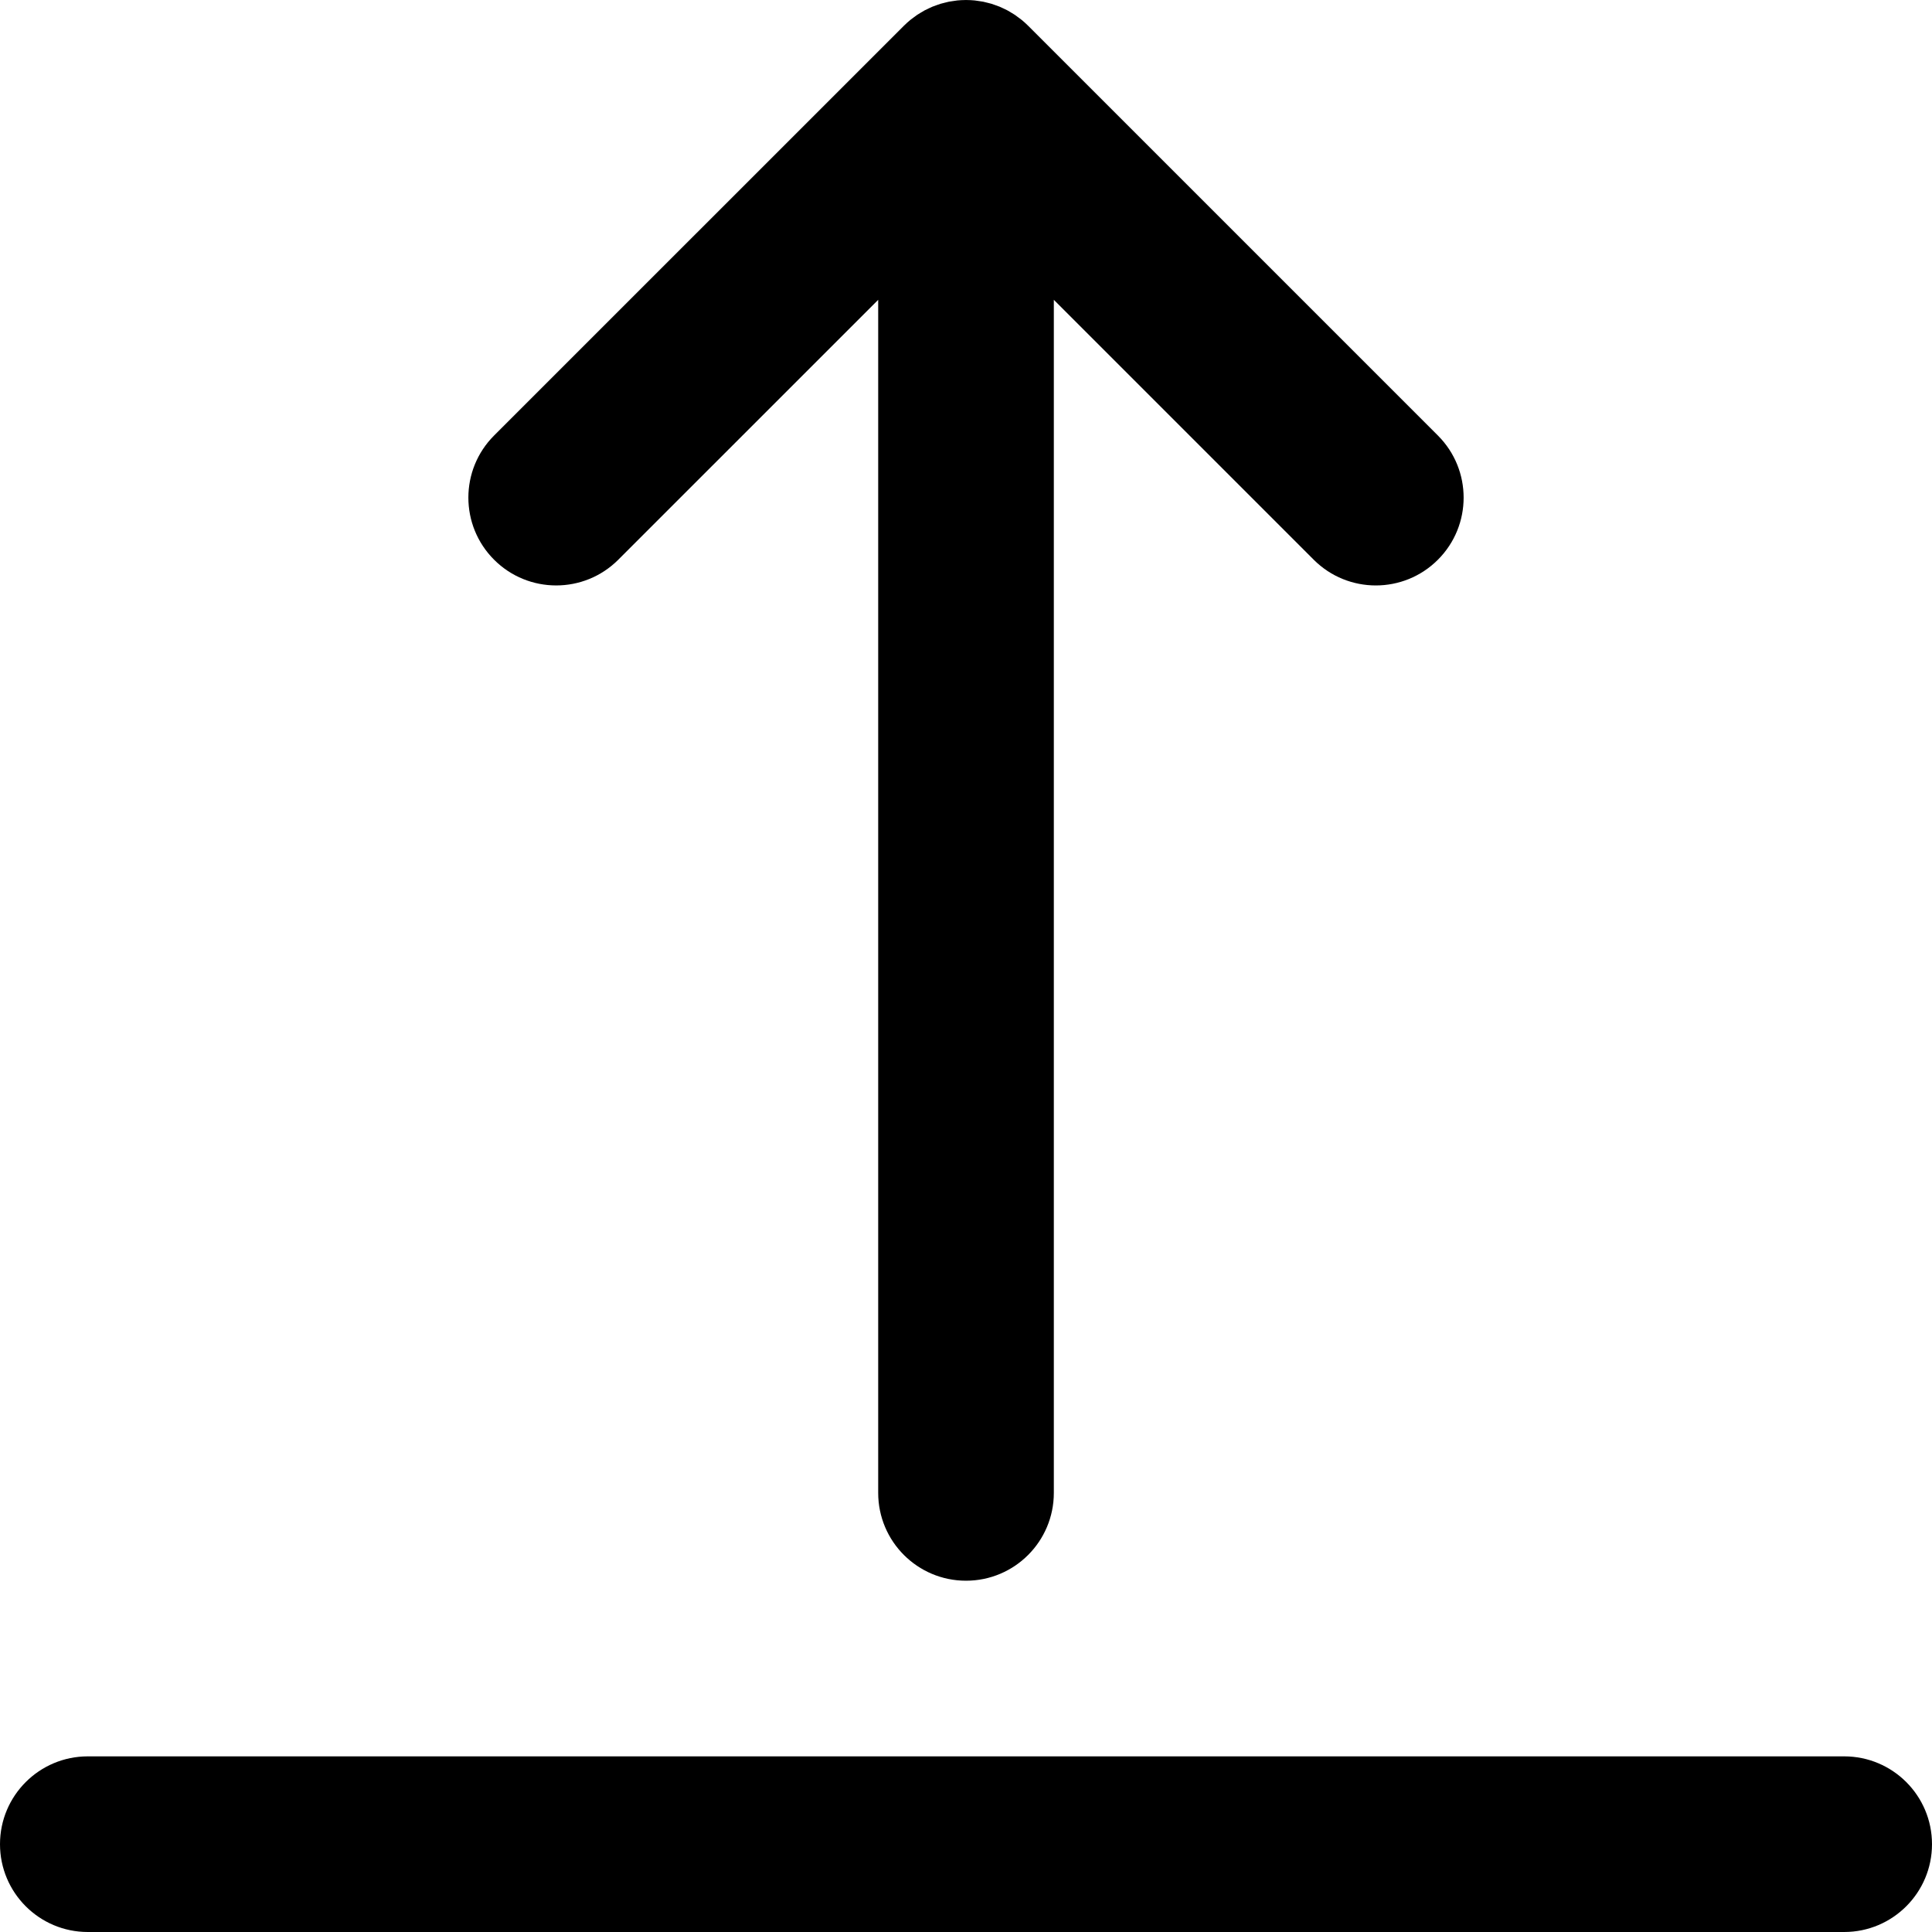
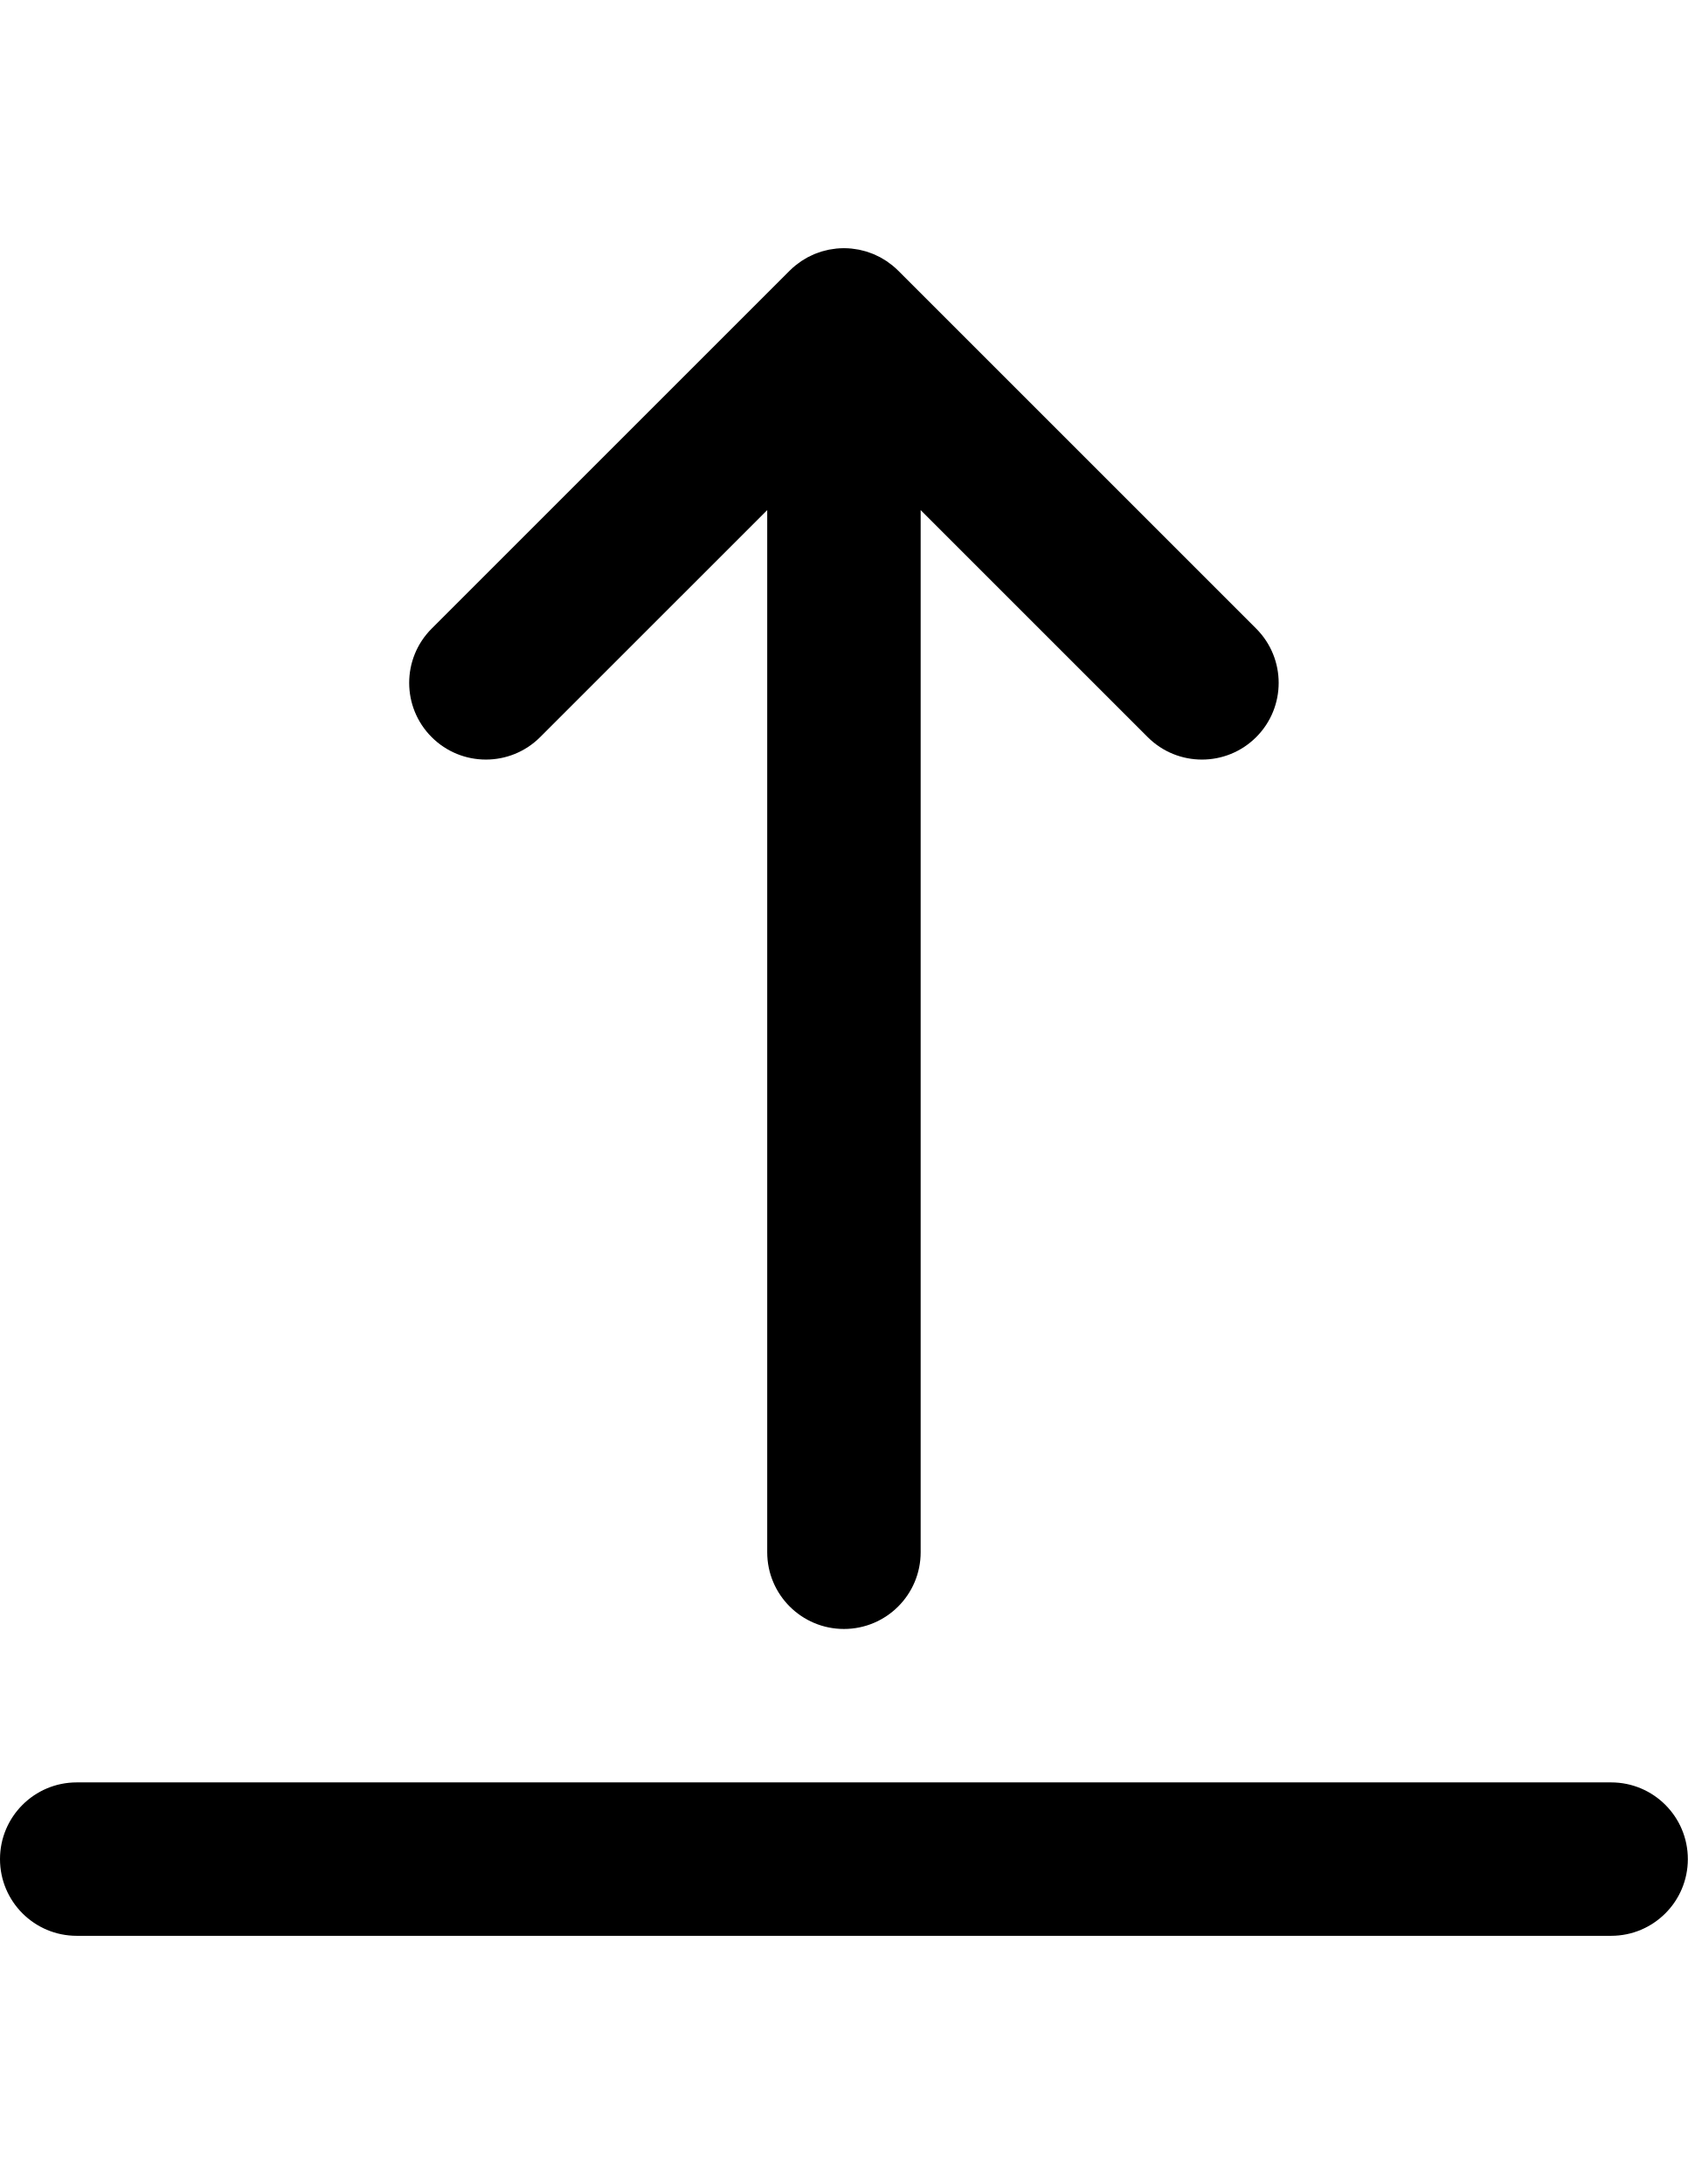
- <svg xmlns="http://www.w3.org/2000/svg" version="1.1" id="Layer_1" x="0px" y="0px" viewBox="0 0 330 330" style="enable-background:new 0 0 330 330;" xml:space="preserve">
+ <svg xmlns="http://www.w3.org/2000/svg" version="1.1" id="Layer_1" x="0px" y="0px" width="612px" height="792px" viewBox="0 0 612 792" enable-background="new 0 0 612 792" xml:space="preserve">
  <g id="XMLID_12_">
-     <path id="XMLID_13_" d="M105.606,95.605l44.396-44.393v203.786c0,8.284,6.716,15,15,15c8.284,0,15-6.716,15-15V51.213   l44.392,44.392c2.929,2.929,6.768,4.394,10.606,4.394s7.678-1.464,10.606-4.394c5.858-5.858,5.858-15.355,0-21.213L175.611,4.396   c-0.351-0.351-0.72-0.682-1.104-0.997c-0.17-0.14-0.35-0.261-0.523-0.392c-0.217-0.162-0.429-0.33-0.654-0.48   c-0.212-0.142-0.433-0.265-0.65-0.396c-0.202-0.121-0.399-0.248-0.607-0.359c-0.223-0.119-0.451-0.219-0.678-0.326   c-0.217-0.102-0.431-0.211-0.653-0.303c-0.219-0.091-0.442-0.164-0.665-0.243c-0.239-0.086-0.476-0.178-0.721-0.252   c-0.221-0.067-0.444-0.115-0.667-0.172c-0.252-0.064-0.501-0.134-0.757-0.185c-0.255-0.051-0.513-0.08-0.768-0.117   c-0.228-0.033-0.452-0.076-0.683-0.099c-0.467-0.046-0.935-0.068-1.402-0.071c-0.025,0-0.051-0.004-0.076-0.004   c-0.033,0-0.066,0.005-0.1,0.005c-0.46,0.003-0.92,0.024-1.377,0.07c-0.234,0.023-0.463,0.066-0.693,0.1   c-0.253,0.037-0.507,0.066-0.758,0.115c-0.259,0.051-0.51,0.122-0.764,0.187c-0.221,0.056-0.442,0.104-0.66,0.17   c-0.247,0.075-0.486,0.167-0.728,0.254c-0.22,0.079-0.441,0.151-0.659,0.241c-0.225,0.093-0.439,0.202-0.658,0.306   c-0.225,0.106-0.452,0.206-0.673,0.324c-0.208,0.112-0.406,0.239-0.609,0.36c-0.218,0.13-0.438,0.253-0.649,0.395   c-0.223,0.148-0.431,0.313-0.645,0.474c-0.178,0.133-0.361,0.257-0.535,0.4c-0.365,0.299-0.715,0.617-1.05,0.949   c-0.016,0.016-0.033,0.029-0.049,0.044L84.394,74.391c-5.857,5.858-5.858,15.355,0,21.213   C90.251,101.463,99.749,101.461,105.606,95.605z" />
-     <path id="XMLID_14_" d="M315,300H15c-8.284,0-15,6.716-15,15s6.716,15,15,15h300c8.284,0,15-6.716,15-15S323.284,300,315,300z" />
+     <path id="XMLID_13_" d="M195.854,267.305l82.333-82.328l0.001,377.93c-0.001,15.362,12.454,27.817,27.819,27.817   c15.363,0,27.818-12.455,27.818-27.817l-0.001-377.929l82.327,82.327c5.433,5.433,12.552,8.149,19.67,8.148   c7.116,0,14.239-2.715,19.669-8.148c10.863-10.863,10.864-28.478,0-39.34L325.682,98.152c-0.651-0.65-1.335-1.265-2.049-1.848   c-0.315-0.26-0.647-0.485-0.97-0.728c-0.402-0.301-0.796-0.612-1.213-0.891c-0.395-0.264-0.803-0.492-1.204-0.735   c-0.376-0.225-0.74-0.46-1.126-0.666c-0.415-0.221-0.837-0.405-1.259-0.604c-0.402-0.188-0.799-0.393-1.211-0.563   c-0.405-0.169-0.819-0.305-1.232-0.45c-0.442-0.159-0.883-0.33-1.338-0.468c-0.409-0.125-0.823-0.214-1.236-0.318   c-0.468-0.119-0.929-0.25-1.403-0.343c-0.474-0.096-0.951-0.149-1.424-0.218c-0.424-0.062-0.839-0.142-1.268-0.184   c-0.866-0.085-1.734-0.126-2.601-0.133c-0.045,0-0.095-0.006-0.141-0.007c-0.062,0-0.124,0.009-0.186,0.009   c-0.854,0.006-1.707,0.045-2.554,0.131c-0.434,0.042-0.858,0.123-1.285,0.186c-0.469,0.068-0.939,0.121-1.404,0.213   c-0.481,0.095-0.946,0.228-1.417,0.348c-0.41,0.104-0.821,0.192-1.226,0.314c-0.458,0.14-0.9,0.311-1.35,0.472   c-0.408,0.146-0.818,0.279-1.222,0.446c-0.417,0.172-0.813,0.375-1.221,0.568c-0.418,0.196-0.839,0.382-1.249,0.601   c-0.386,0.208-0.752,0.443-1.129,0.667c-0.403,0.24-0.813,0.47-1.204,0.732c-0.414,0.274-0.8,0.58-1.195,0.879   c-0.33,0.246-0.67,0.478-0.992,0.742c-0.676,0.554-1.326,1.145-1.947,1.76c-0.031,0.029-0.062,0.055-0.091,0.082L156.513,227.962   c-10.861,10.863-10.865,28.477,0,39.34C167.377,278.169,184.991,278.165,195.854,267.305z" />
+     <path id="XMLID_14_" d="M584.182,646.363H27.818C12.455,646.363,0,658.818,0,674.182C0,689.546,12.455,702,27.818,702h556.363   C599.545,702,612,689.545,612,674.182C612,658.819,599.545,646.363,584.182,646.363z" />
  </g>
-   <g>
- </g>
-   <g>
- </g>
-   <g>
- </g>
-   <g>
- </g>
-   <g>
- </g>
-   <g>
- </g>
-   <g>
- </g>
-   <g>
- </g>
-   <g>
- </g>
-   <g>
- </g>
-   <g>
- </g>
-   <g>
- </g>
-   <g>
- </g>
-   <g>
- </g>
-   <g>
- </g>
</svg>
